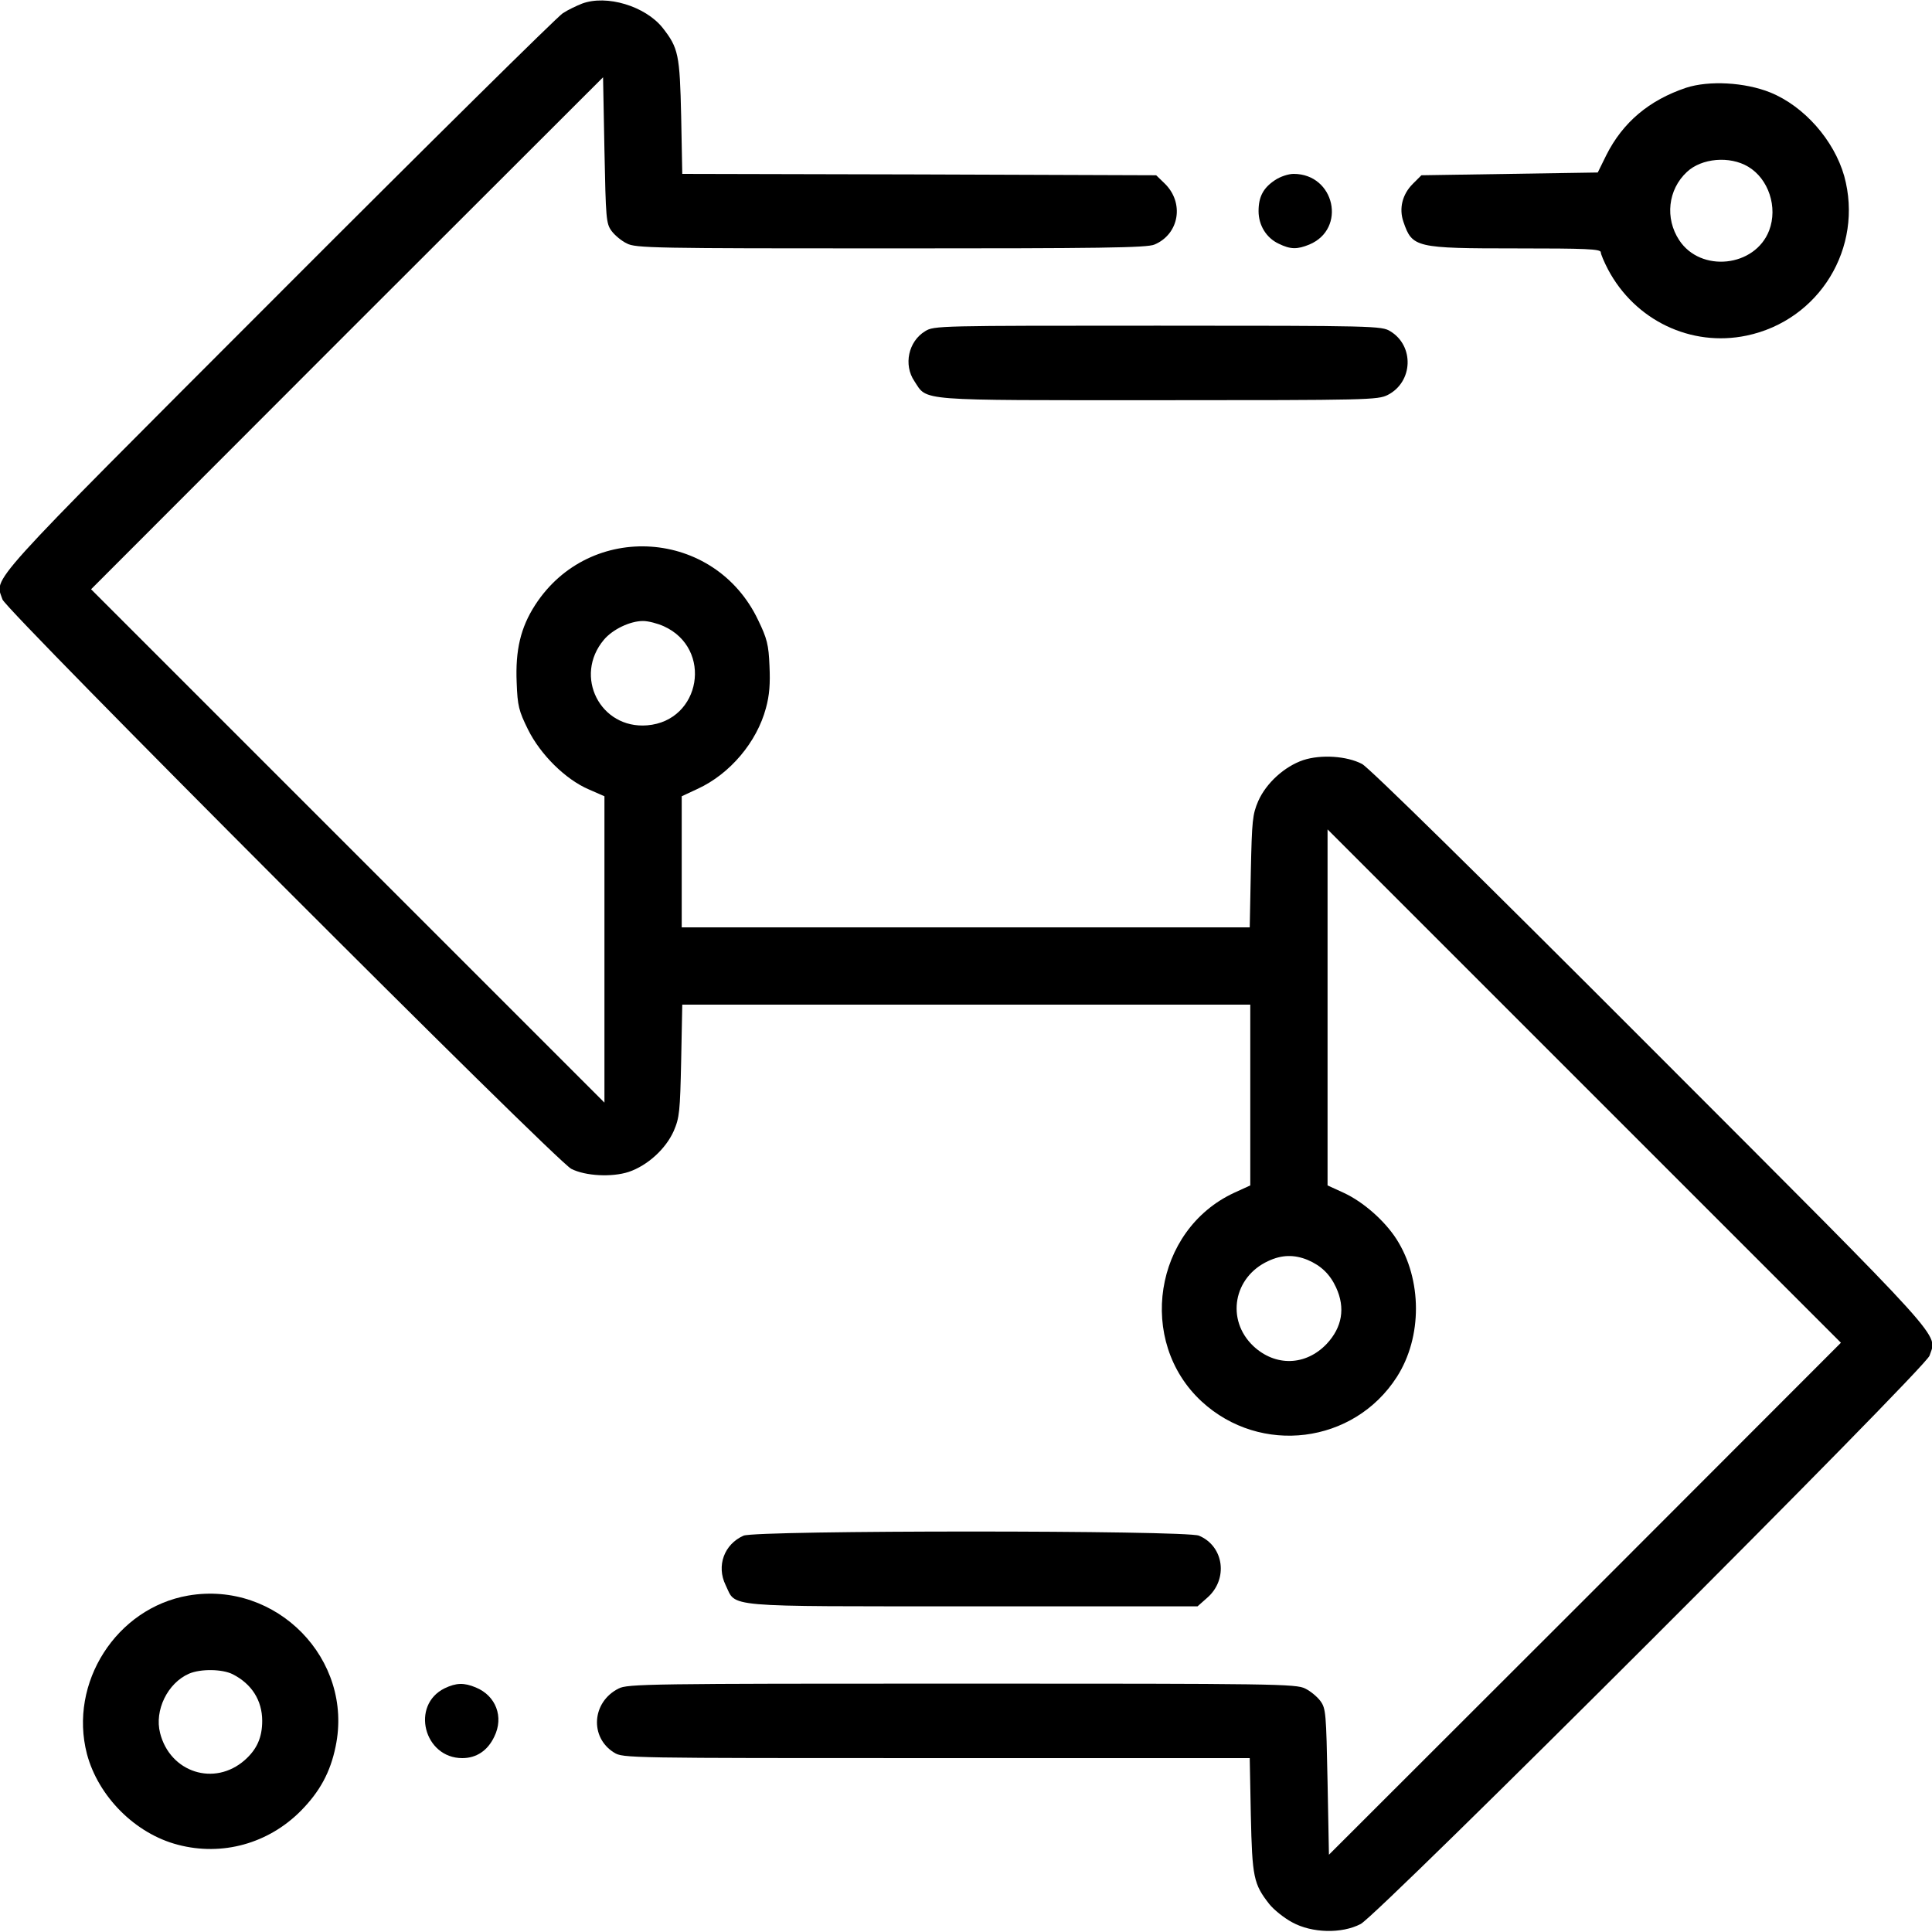
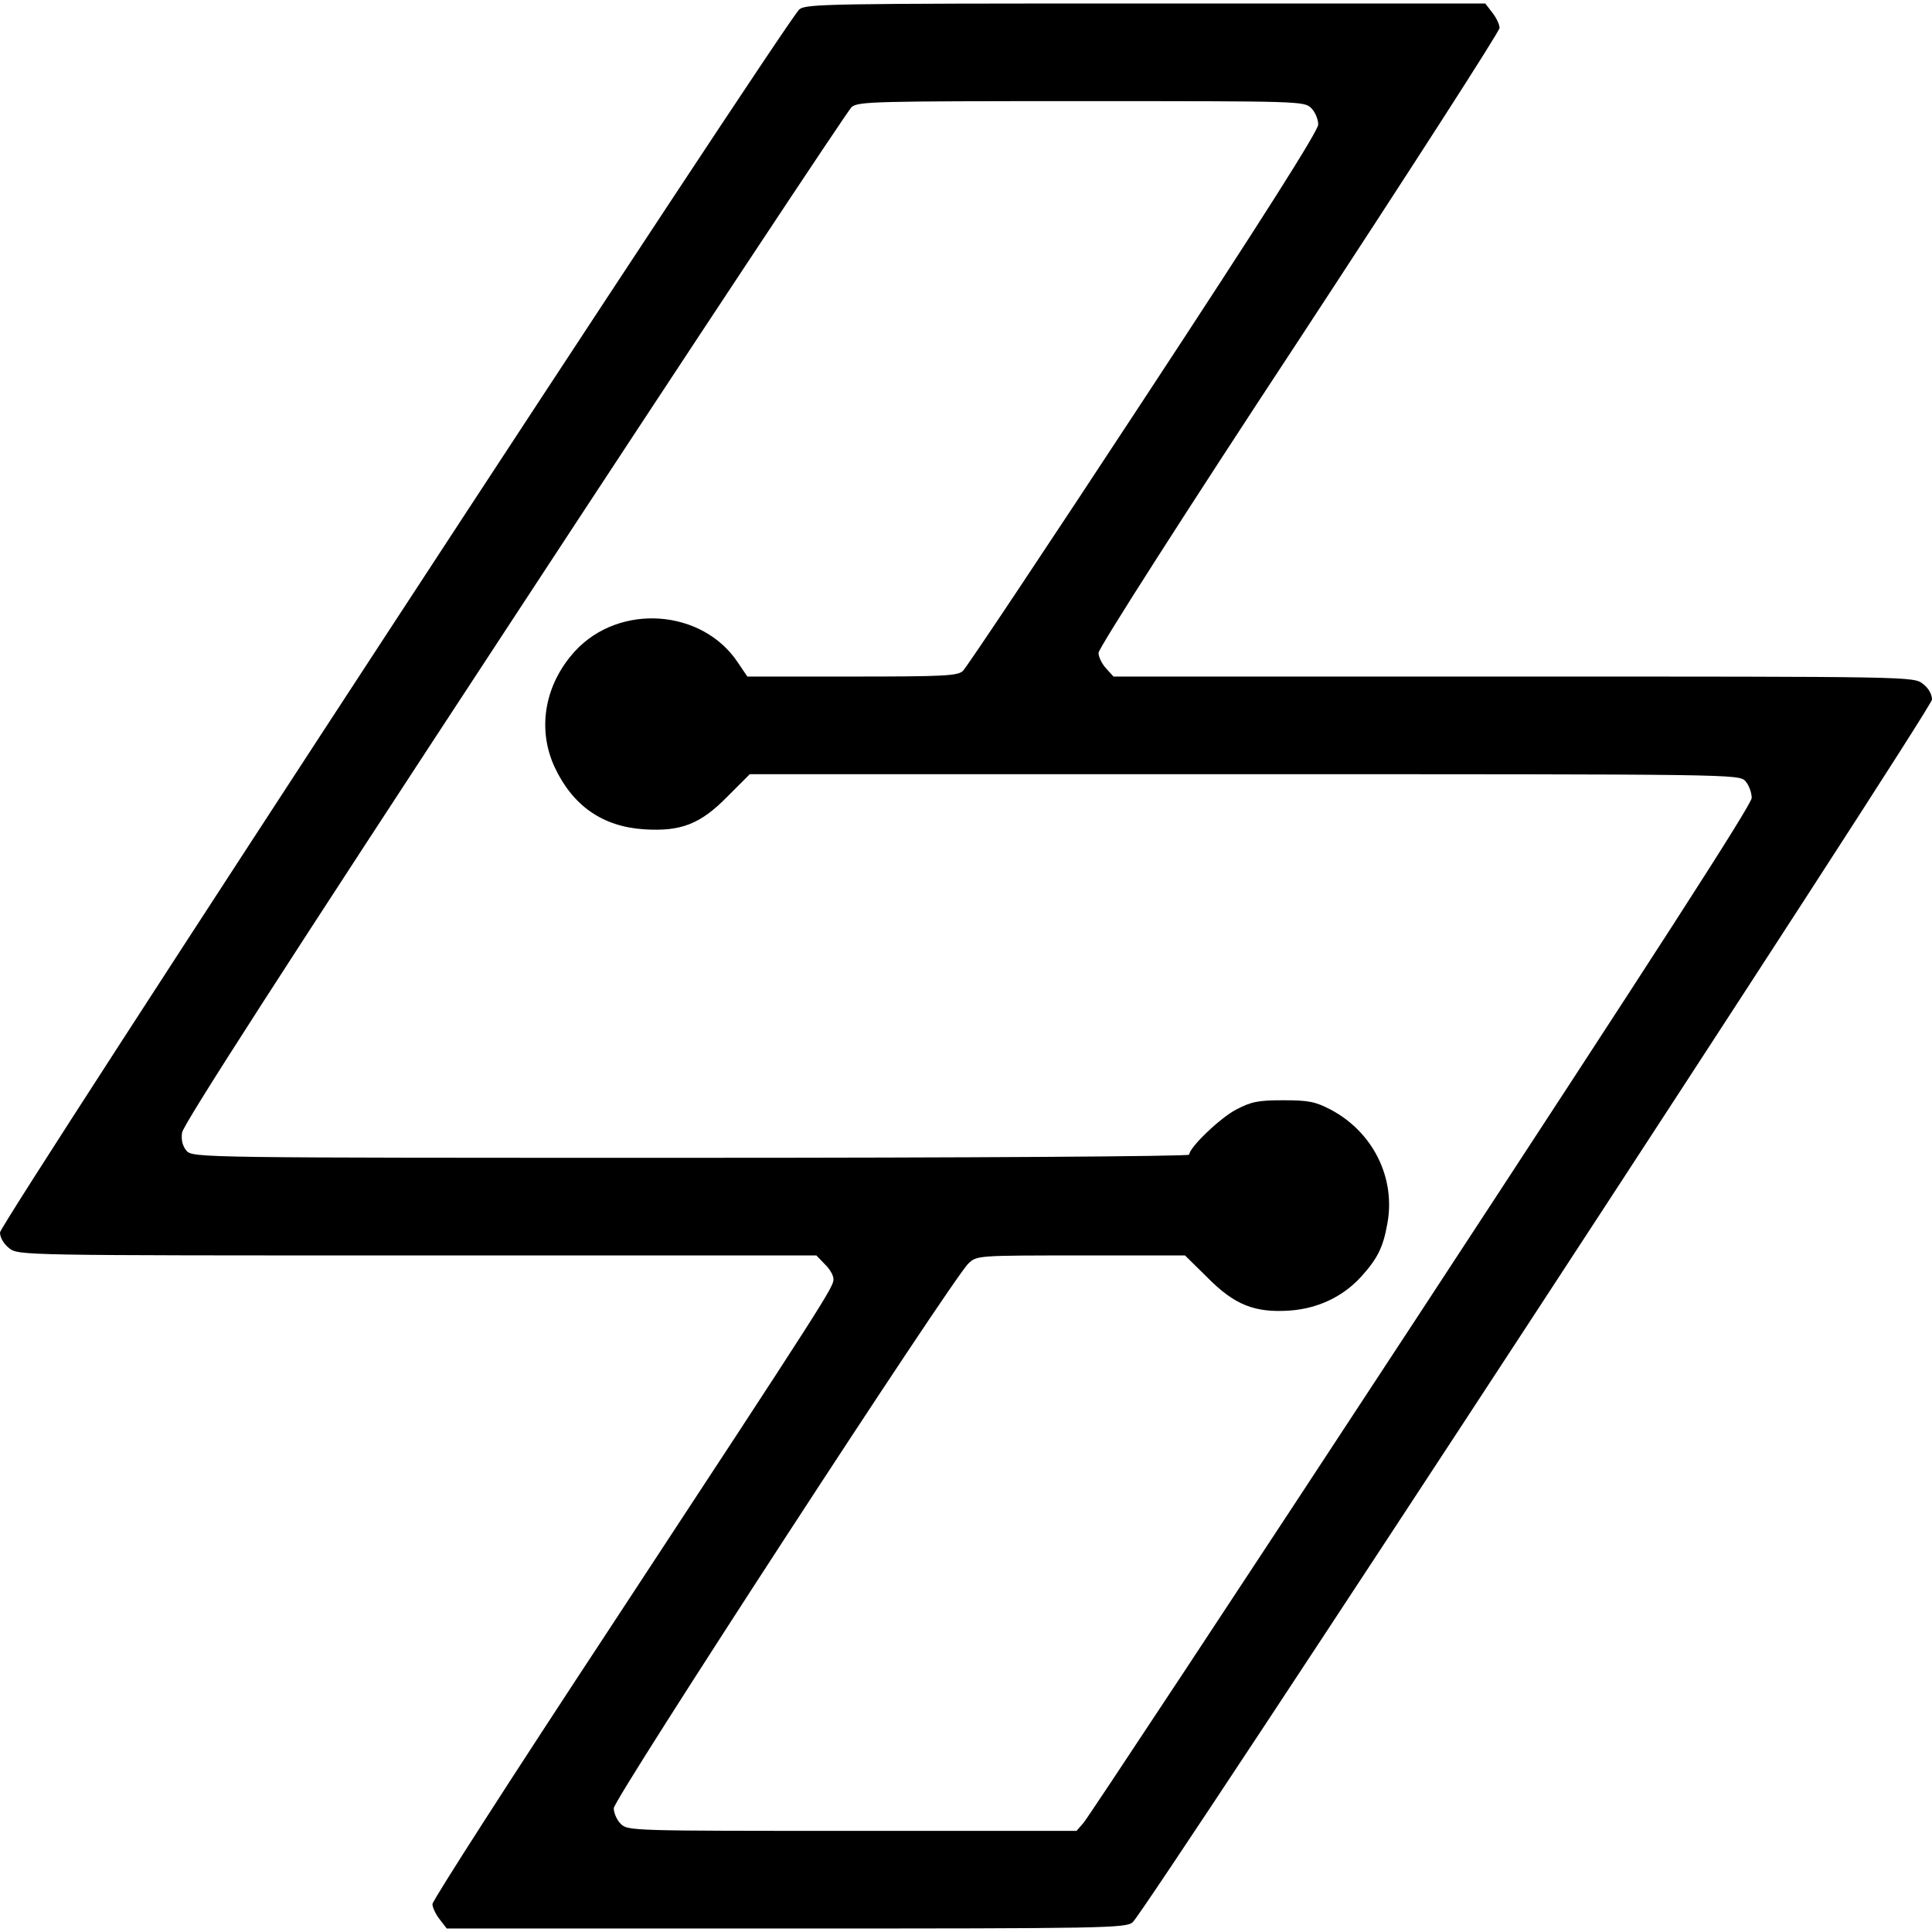
- <svg xmlns="http://www.w3.org/2000/svg" version="1.0" width="700pt" height="700pt" viewBox="0 0 700 700" preserveAspectRatio="xMidYMid meet">
-   <g transform="translate(0,700) scale(0.1,-0.1)" fill="#000000" stroke="none">
-     <path d="M2109 6987 c-20 -8 -52 -23 -70 -35 -19 -12 -483 -470 -1031 -1019 -1082 -1083 -1026 -1022 -999 -1105 13 -40 2006 -2036 2061 -2063 51 -26 147 -31 208 -11 68 23 134 83 163 148 21 49 23 70 27 256 l4 202 1029 0 1029 0 0 -327 0 -328 -59 -27 c-290 -135 -353 -538 -117 -756 213 -196 551 -154 707 89 93 145 92 353 -1 499 -43 67 -120 135 -191 168 l-59 27 0 645 0 645 930 -930 930 -930 -927 -928 -928 -927 -5 264 c-5 248 -6 266 -26 293 -11 15 -36 36 -55 45 -32 17 -112 18 -1244 18 -1132 0 -1212 -1 -1244 -18 -97 -49 -105 -177 -16 -232 32 -20 47 -20 1168 -20 l1135 0 4 -207 c5 -226 10 -249 67 -322 16 -20 53 -50 83 -66 71 -39 179 -42 248 -6 64 33 2046 2013 2061 2059 27 83 84 21 -1009 1115 -619 620 -1022 1016 -1047 1029 -55 29 -149 35 -213 14 -68 -23 -134 -83 -163 -148 -21 -49 -23 -70 -27 -255 l-4 -203 -1029 0 -1029 0 0 238 0 237 58 27 c117 54 214 169 247 292 13 47 16 89 13 153 -3 77 -9 100 -41 166 -157 331 -610 361 -808 55 -53 -82 -72 -164 -67 -281 3 -85 8 -103 41 -170 45 -91 136 -181 220 -217 l57 -25 0 -555 0 -555 -930 930 -930 930 927 928 928 927 5 -264 c5 -248 6 -266 26 -293 11 -15 36 -36 55 -45 32 -17 98 -18 957 -18 756 0 928 2 955 14 90 38 109 152 36 222 l-30 29 -859 3 -858 2 -4 208 c-5 225 -10 248 -67 321 -63 79 -203 121 -292 88z m296 -2256 c179 -81 135 -343 -60 -359 -170 -14 -268 178 -157 310 32 38 95 68 142 68 19 0 53 -9 75 -19z m2333 -2296 c49 -21 81 -52 103 -100 34 -74 22 -144 -34 -204 -76 -80 -186 -83 -266 -8 -100 95 -72 250 54 308 49 23 94 24 143 4z" />
-     <path d="M6109 6682 c-134 -45 -229 -125 -289 -244 l-31 -63 -319 -5 -320 -5 -31 -31 c-38 -38 -51 -89 -34 -138 32 -93 43 -96 410 -96 249 0 305 -2 305 -14 0 -7 12 -35 26 -62 98 -185 301 -282 502 -240 264 55 425 319 354 578 -37 130 -145 253 -268 303 -92 37 -222 44 -305 17z m225 -286 c74 -44 108 -147 76 -231 -51 -133 -248 -154 -326 -35 -52 79 -41 183 28 247 53 50 155 59 222 19z" />
-     <path d="M4619 6347 c-42 -28 -59 -60 -59 -112 0 -51 28 -97 73 -118 43 -21 67 -21 111 -3 136 57 92 256 -57 256 -19 0 -49 -10 -68 -23z" />
-     <path d="M3352 5800 c-61 -37 -79 -122 -39 -181 48 -73 1 -69 885 -69 760 0 794 1 830 19 92 47 97 178 9 231 -31 19 -56 20 -842 20 -795 0 -811 0 -843 -20z" />
-     <path d="M2694 1436 c-70 -31 -99 -109 -65 -179 40 -82 -23 -77 895 -77 l815 0 35 31 c77 67 61 187 -30 225 -48 20 -1603 20 -1650 0z" />
-     <path d="M682 1219 c-260 -45 -434 -316 -367 -574 41 -154 175 -289 330 -329 160 -42 327 4 445 123 69 70 107 140 126 233 66 316 -214 602 -534 547z m161 -285 c69 -35 107 -95 107 -169 0 -60 -19 -103 -63 -142 -110 -97 -271 -45 -307 98 -21 82 27 181 105 215 42 18 120 17 158 -2z" />
-     <path d="M1611 883 c-124 -61 -75 -253 64 -253 51 0 92 27 116 78 35 71 6 148 -67 178 -43 18 -71 17 -113 -3z" />
+ <svg xmlns="http://www.w3.org/2000/svg" version="1.0" width="554pt" height="554pt" viewBox="0 0 554 554" preserveAspectRatio="xMidYMid meet">
+   <g transform="translate(0,554) scale(0.1,-0.1)" fill="#000000" stroke="none">
+     <path d="M2292 5513 c-39 -34 -2292 -3481 -2292 -3507 0 -15 11 -33 26 -45 27 -21 28 -21 1171 -21 l1144 0 24 -25 c14 -13 25 -32 25 -43 0 -23 -18 -52 -638 -996 -282 -428 -512 -786 -512 -796 0 -9 9 -29 21 -44 l20 -26 974 0 c912 0 974 1 993 18 39 34 2292 3480 2292 3506 0 15 -10 33 -26 45 -27 21 -28 21 -1174 21 l-1147 0 -21 23 c-12 13 -22 33 -22 45 0 13 253 409 575 898 316 482 575 884 575 894 0 9 -9 29 -21 44 l-20 26 -974 0 c-912 0 -974 -1 -993 -17z m1468 -283 c11 -11 20 -32 20 -47 0 -18 -157 -266 -500 -788 -275 -419 -509 -770 -519 -779 -15 -14 -54 -16 -318 -16 l-300 0 -27 40 c-102 154 -340 171 -467 33 -87 -95 -110 -223 -58 -334 52 -110 137 -169 255 -177 107 -7 163 15 241 95 l63 63 1418 0 c1409 0 1419 0 1437 -20 10 -11 18 -33 18 -48 0 -19 -283 -457 -948 -1472 -521 -795 -957 -1455 -968 -1467 l-20 -23 -644 0 c-630 0 -643 0 -663 20 -11 11 -20 31 -20 45 0 27 973 1522 1017 1562 24 23 27 23 323 23 l298 0 64 -63 c78 -79 136 -102 237 -95 81 6 152 40 204 97 47 52 63 84 75 151 25 132 -41 264 -162 328 -44 23 -63 27 -136 27 -73 0 -92 -4 -136 -27 -47 -25 -134 -109 -134 -129 0 -5 -639 -9 -1428 -9 -1405 0 -1429 0 -1447 20 -11 13 -16 30 -13 52 3 23 294 475 952 1478 521 795 957 1453 968 1463 19 16 65 17 659 17 626 0 639 0 659 -20z" />
  </g>
</svg>
